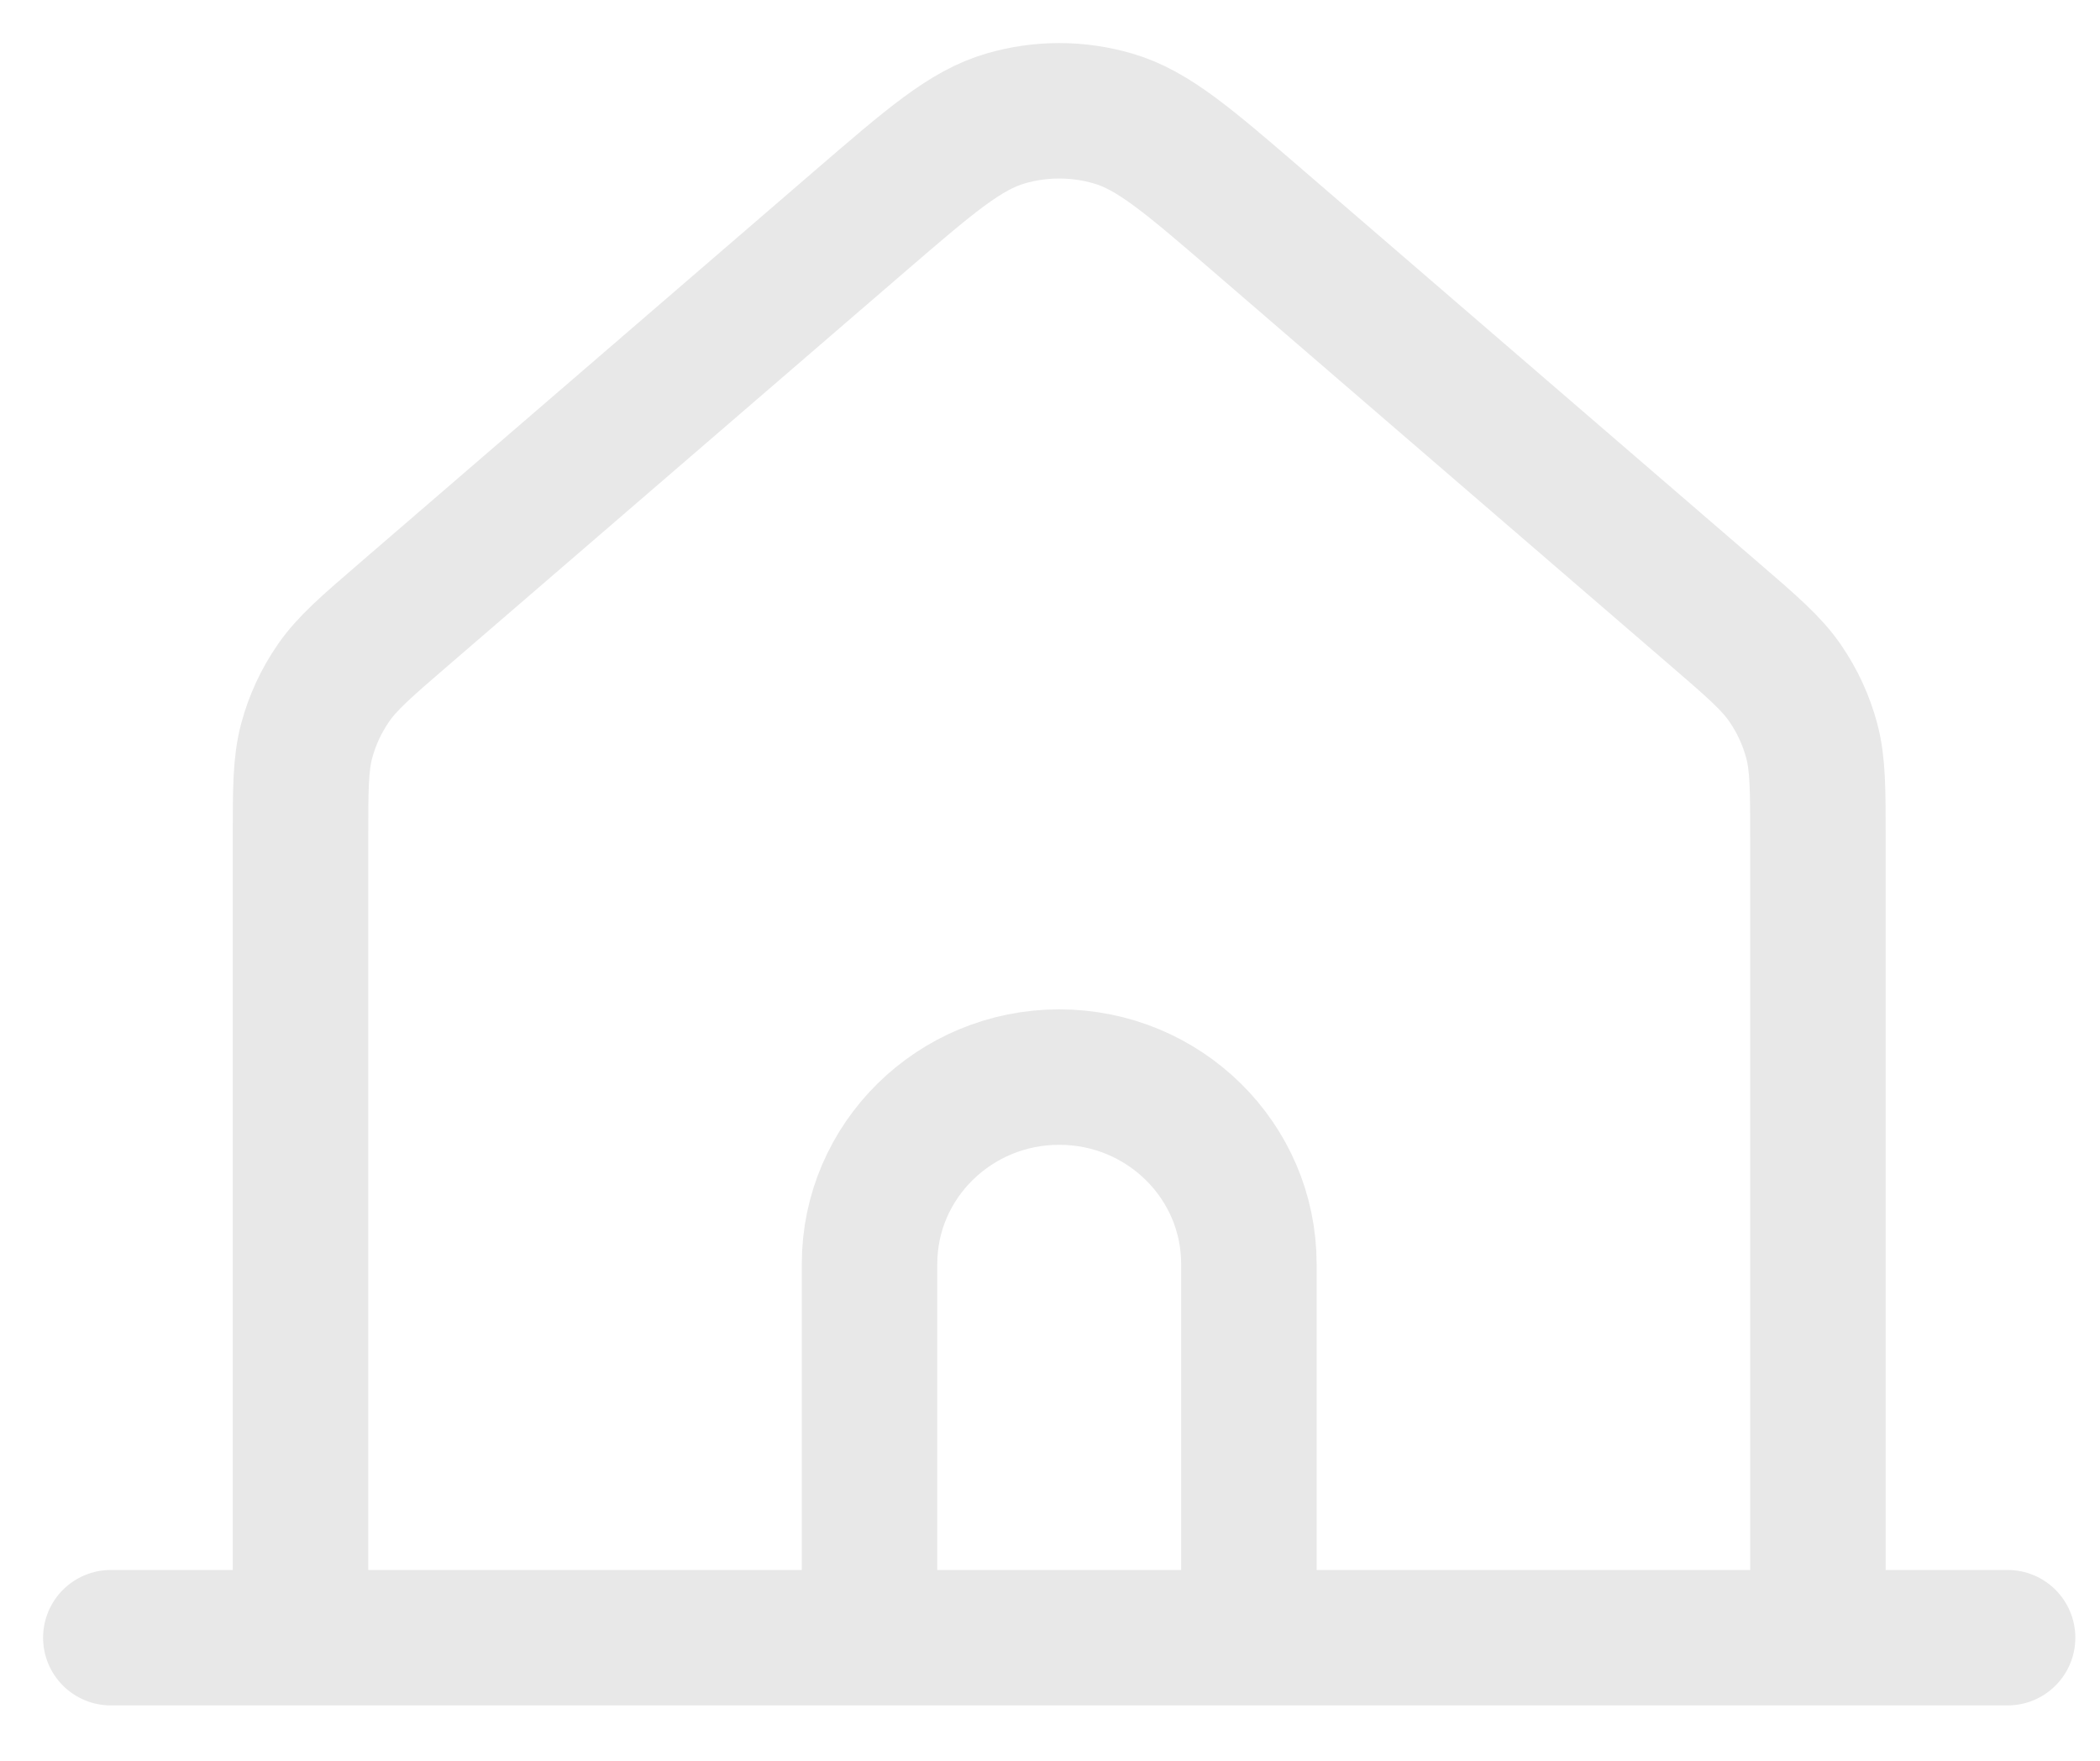
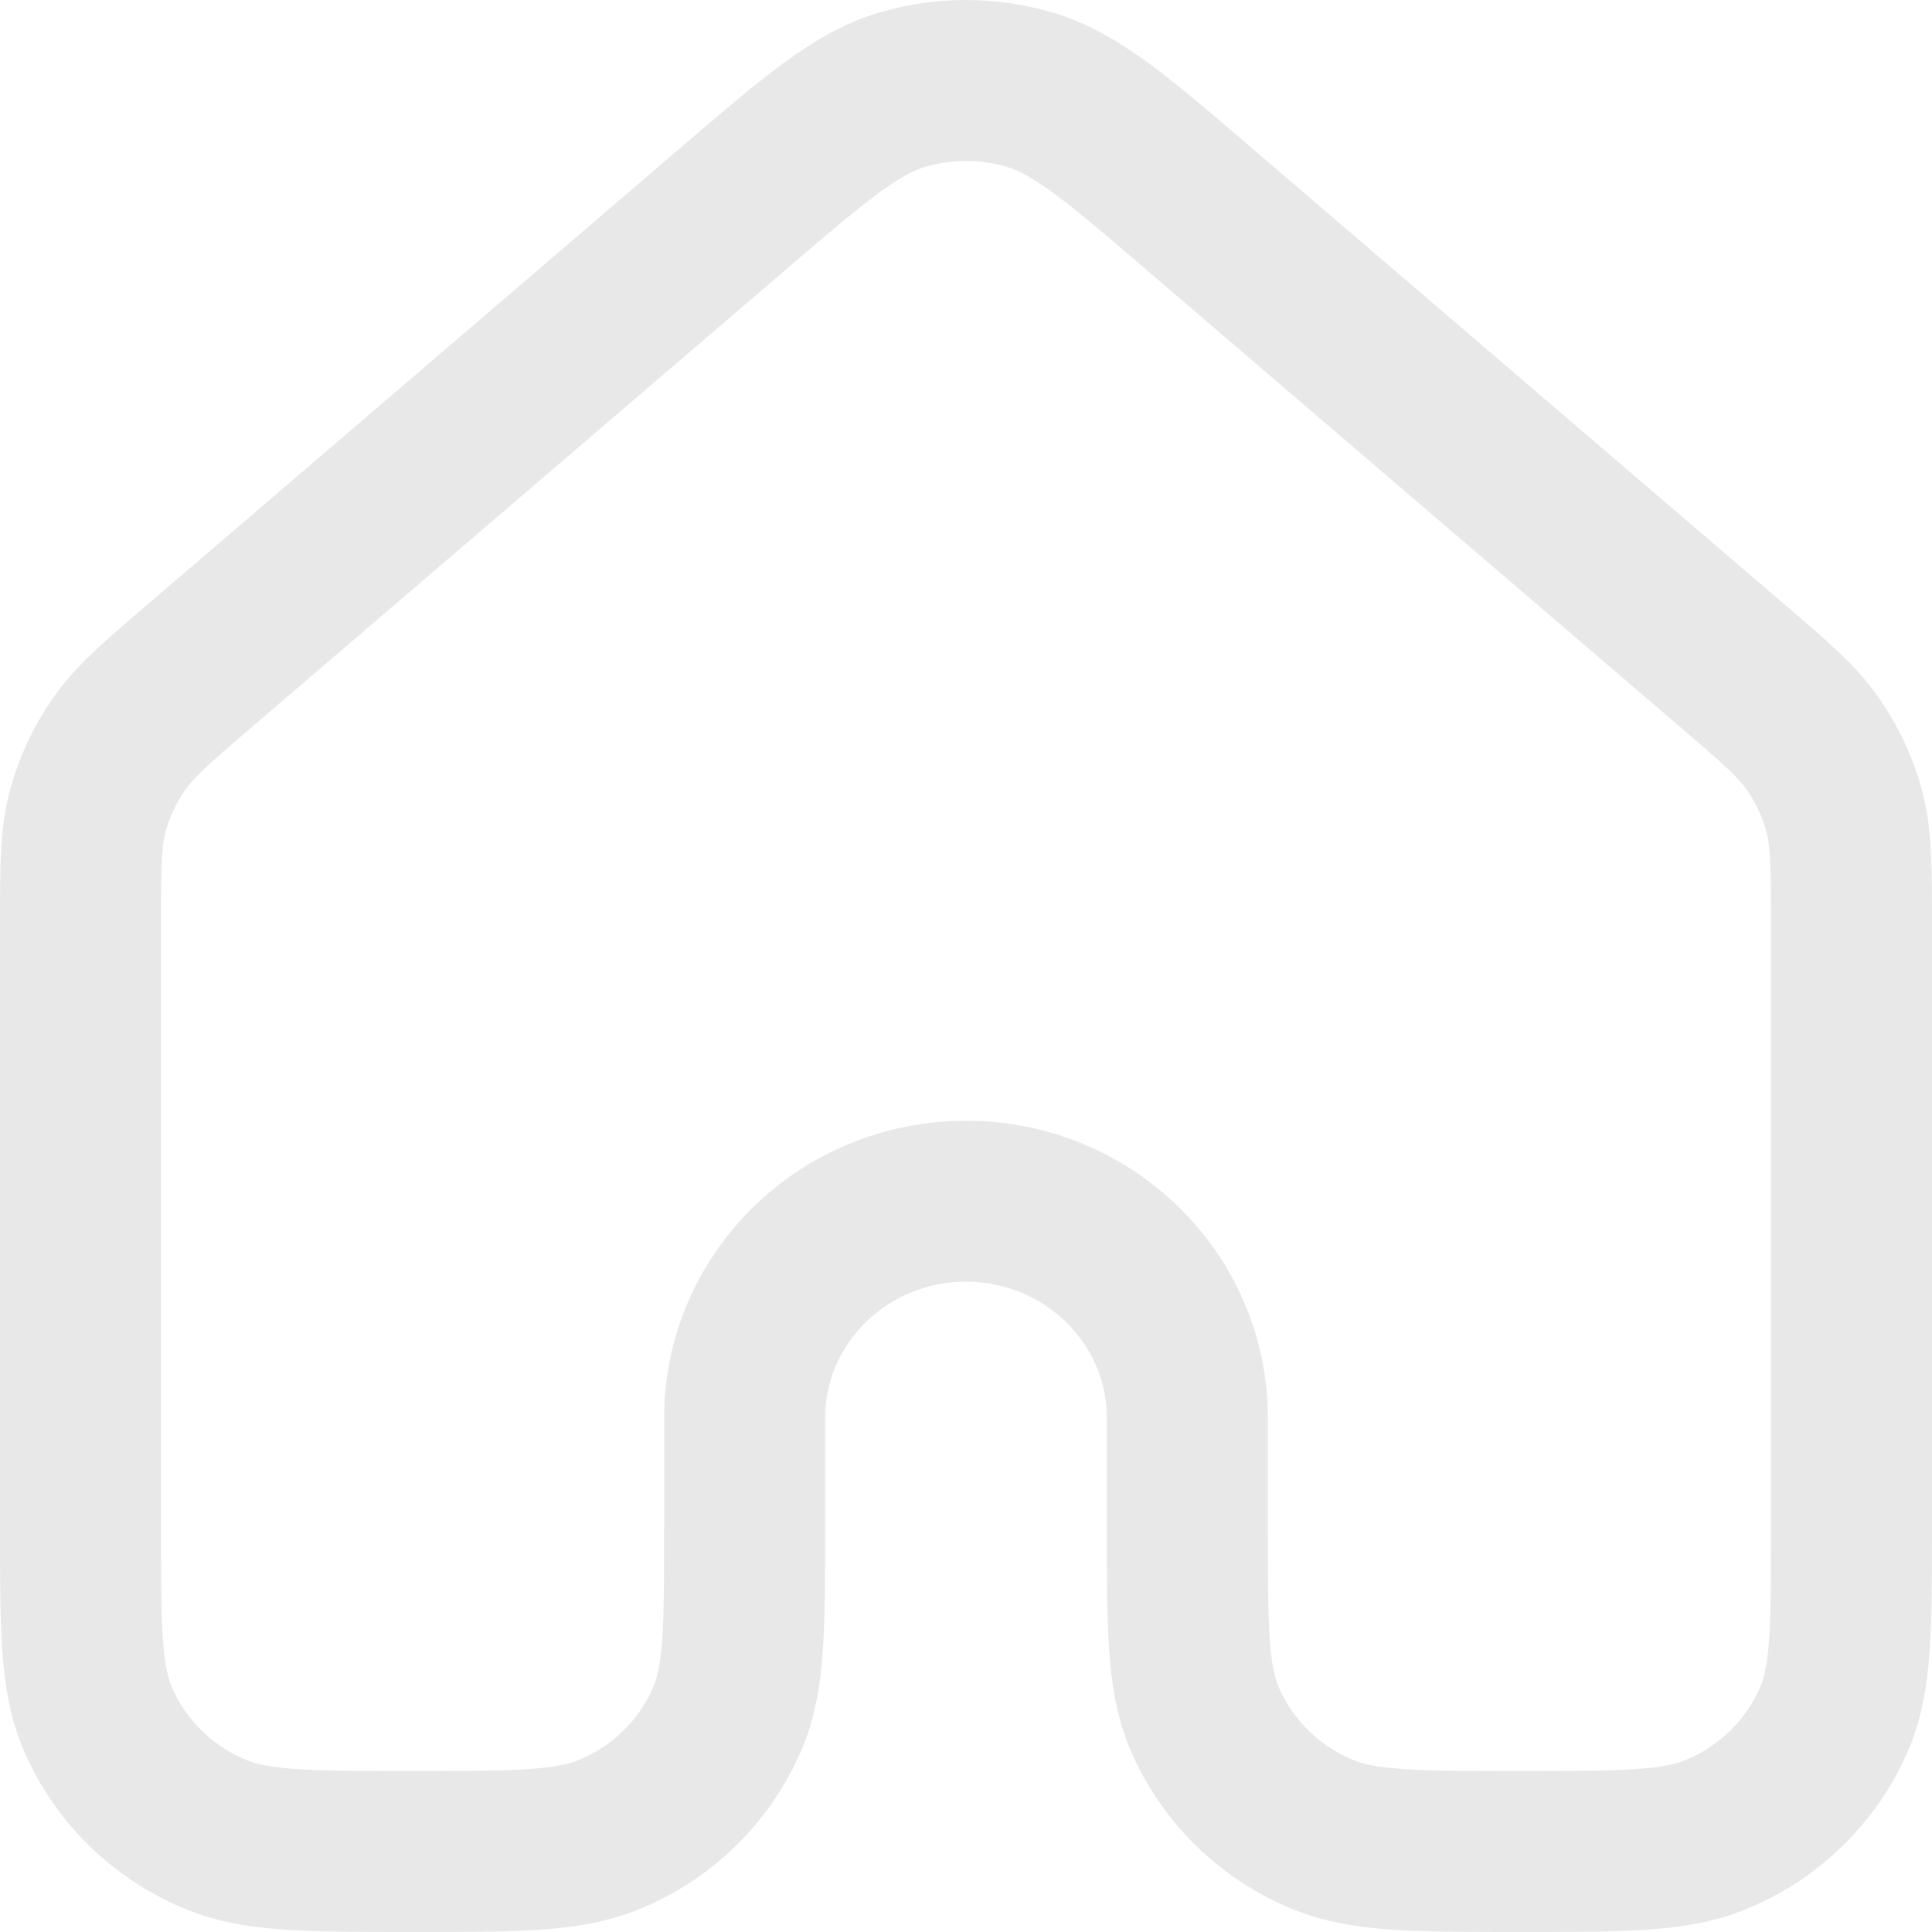
- <svg xmlns="http://www.w3.org/2000/svg" width="31" height="26" viewBox="0 0 31 26" fill="none">
-   <path d="M1.636 24.182H4.436M4.436 24.182H12.836M4.436 24.182V12.389C4.436 11.652 4.436 11.283 4.527 10.94C4.608 10.636 4.741 10.349 4.92 10.089C5.122 9.795 5.403 9.552 5.966 9.067L12.688 3.271C13.732 2.371 14.254 1.921 14.842 1.75C15.36 1.598 15.912 1.598 16.431 1.75C17.019 1.921 17.541 2.371 18.587 3.273L25.307 9.067C25.87 9.552 26.151 9.795 26.353 10.089C26.532 10.349 26.664 10.636 26.745 10.94C26.836 11.283 26.836 11.652 26.836 12.389V24.182M12.836 24.182H18.436M12.836 24.182V18.663C12.836 17.14 14.09 15.904 15.636 15.904C17.183 15.904 18.436 17.14 18.436 18.663V24.182M18.436 24.182H26.836M26.836 24.182H29.636" stroke="#E8E8E8" stroke-width="2" stroke-linecap="round" stroke-linejoin="round" />
+ <svg xmlns="http://www.w3.org/2000/svg" width="24" height="24" viewBox="0 0 24 24" fill="none">
+   <path d="M23 18.961V11.493C23 10.773 22.999 10.414 22.91 10.079C22.831 9.782 22.701 9.502 22.525 9.248C22.327 8.962 22.051 8.724 21.498 8.251L14.898 2.597C13.871 1.717 13.358 1.278 12.78 1.111C12.271 0.963 11.729 0.963 11.22 1.111C10.642 1.278 10.13 1.717 9.105 2.595L2.503 8.251C1.95 8.724 1.674 8.962 1.475 9.248C1.299 9.502 1.169 9.782 1.089 10.079C1 10.414 1 10.773 1 11.493V18.961C1 20.216 1 20.843 1.209 21.337C1.488 21.997 2.023 22.522 2.697 22.795C3.203 23 3.843 23 5.125 23C6.406 23 7.047 23 7.553 22.795C8.227 22.522 8.761 21.997 9.041 21.337C9.25 20.843 9.25 20.215 9.25 18.961V17.615C9.25 16.128 10.481 14.922 12 14.922C13.519 14.922 14.75 16.128 14.75 17.615V18.961C14.75 20.215 14.75 20.843 14.959 21.337C15.238 21.997 15.773 22.522 16.447 22.795C16.953 23 17.593 23 18.875 23C20.156 23 20.797 23 21.303 22.795C21.977 22.522 22.511 21.997 22.791 21.337C23 20.843 23 20.216 23 18.961Z" stroke="#E8E8E8" stroke-width="2" stroke-linecap="round" stroke-linejoin="round" />
</svg>
